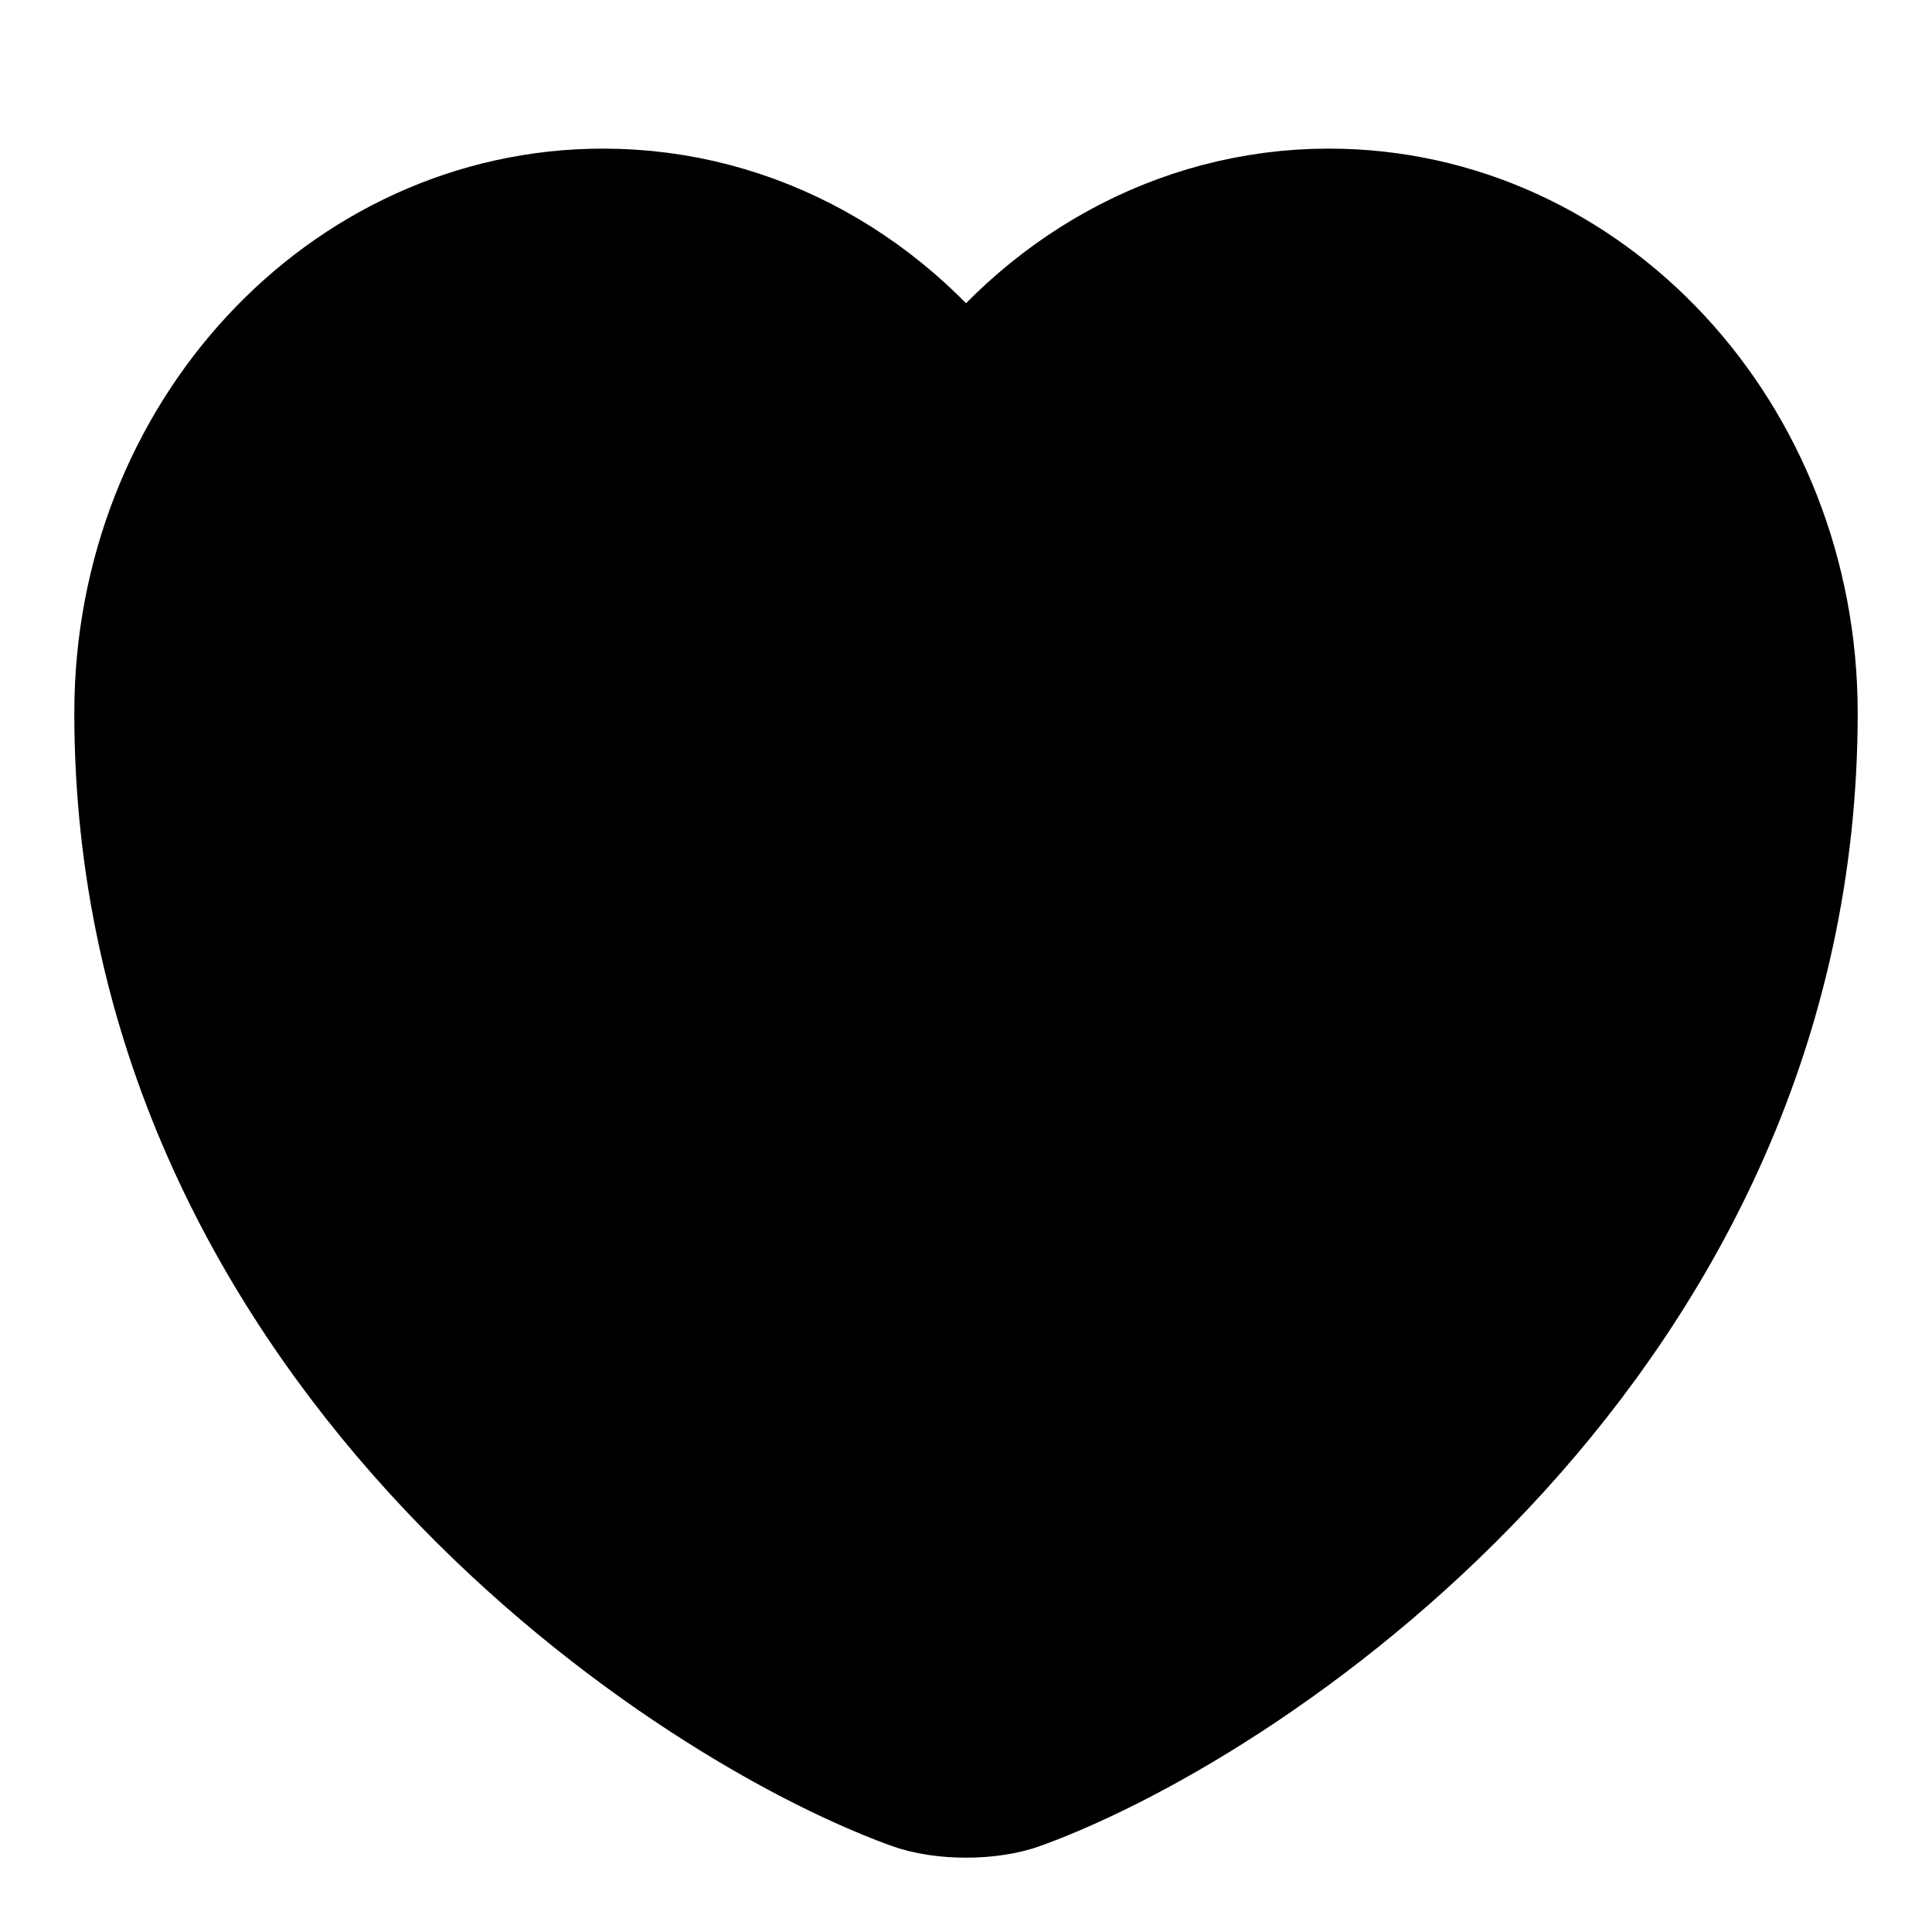
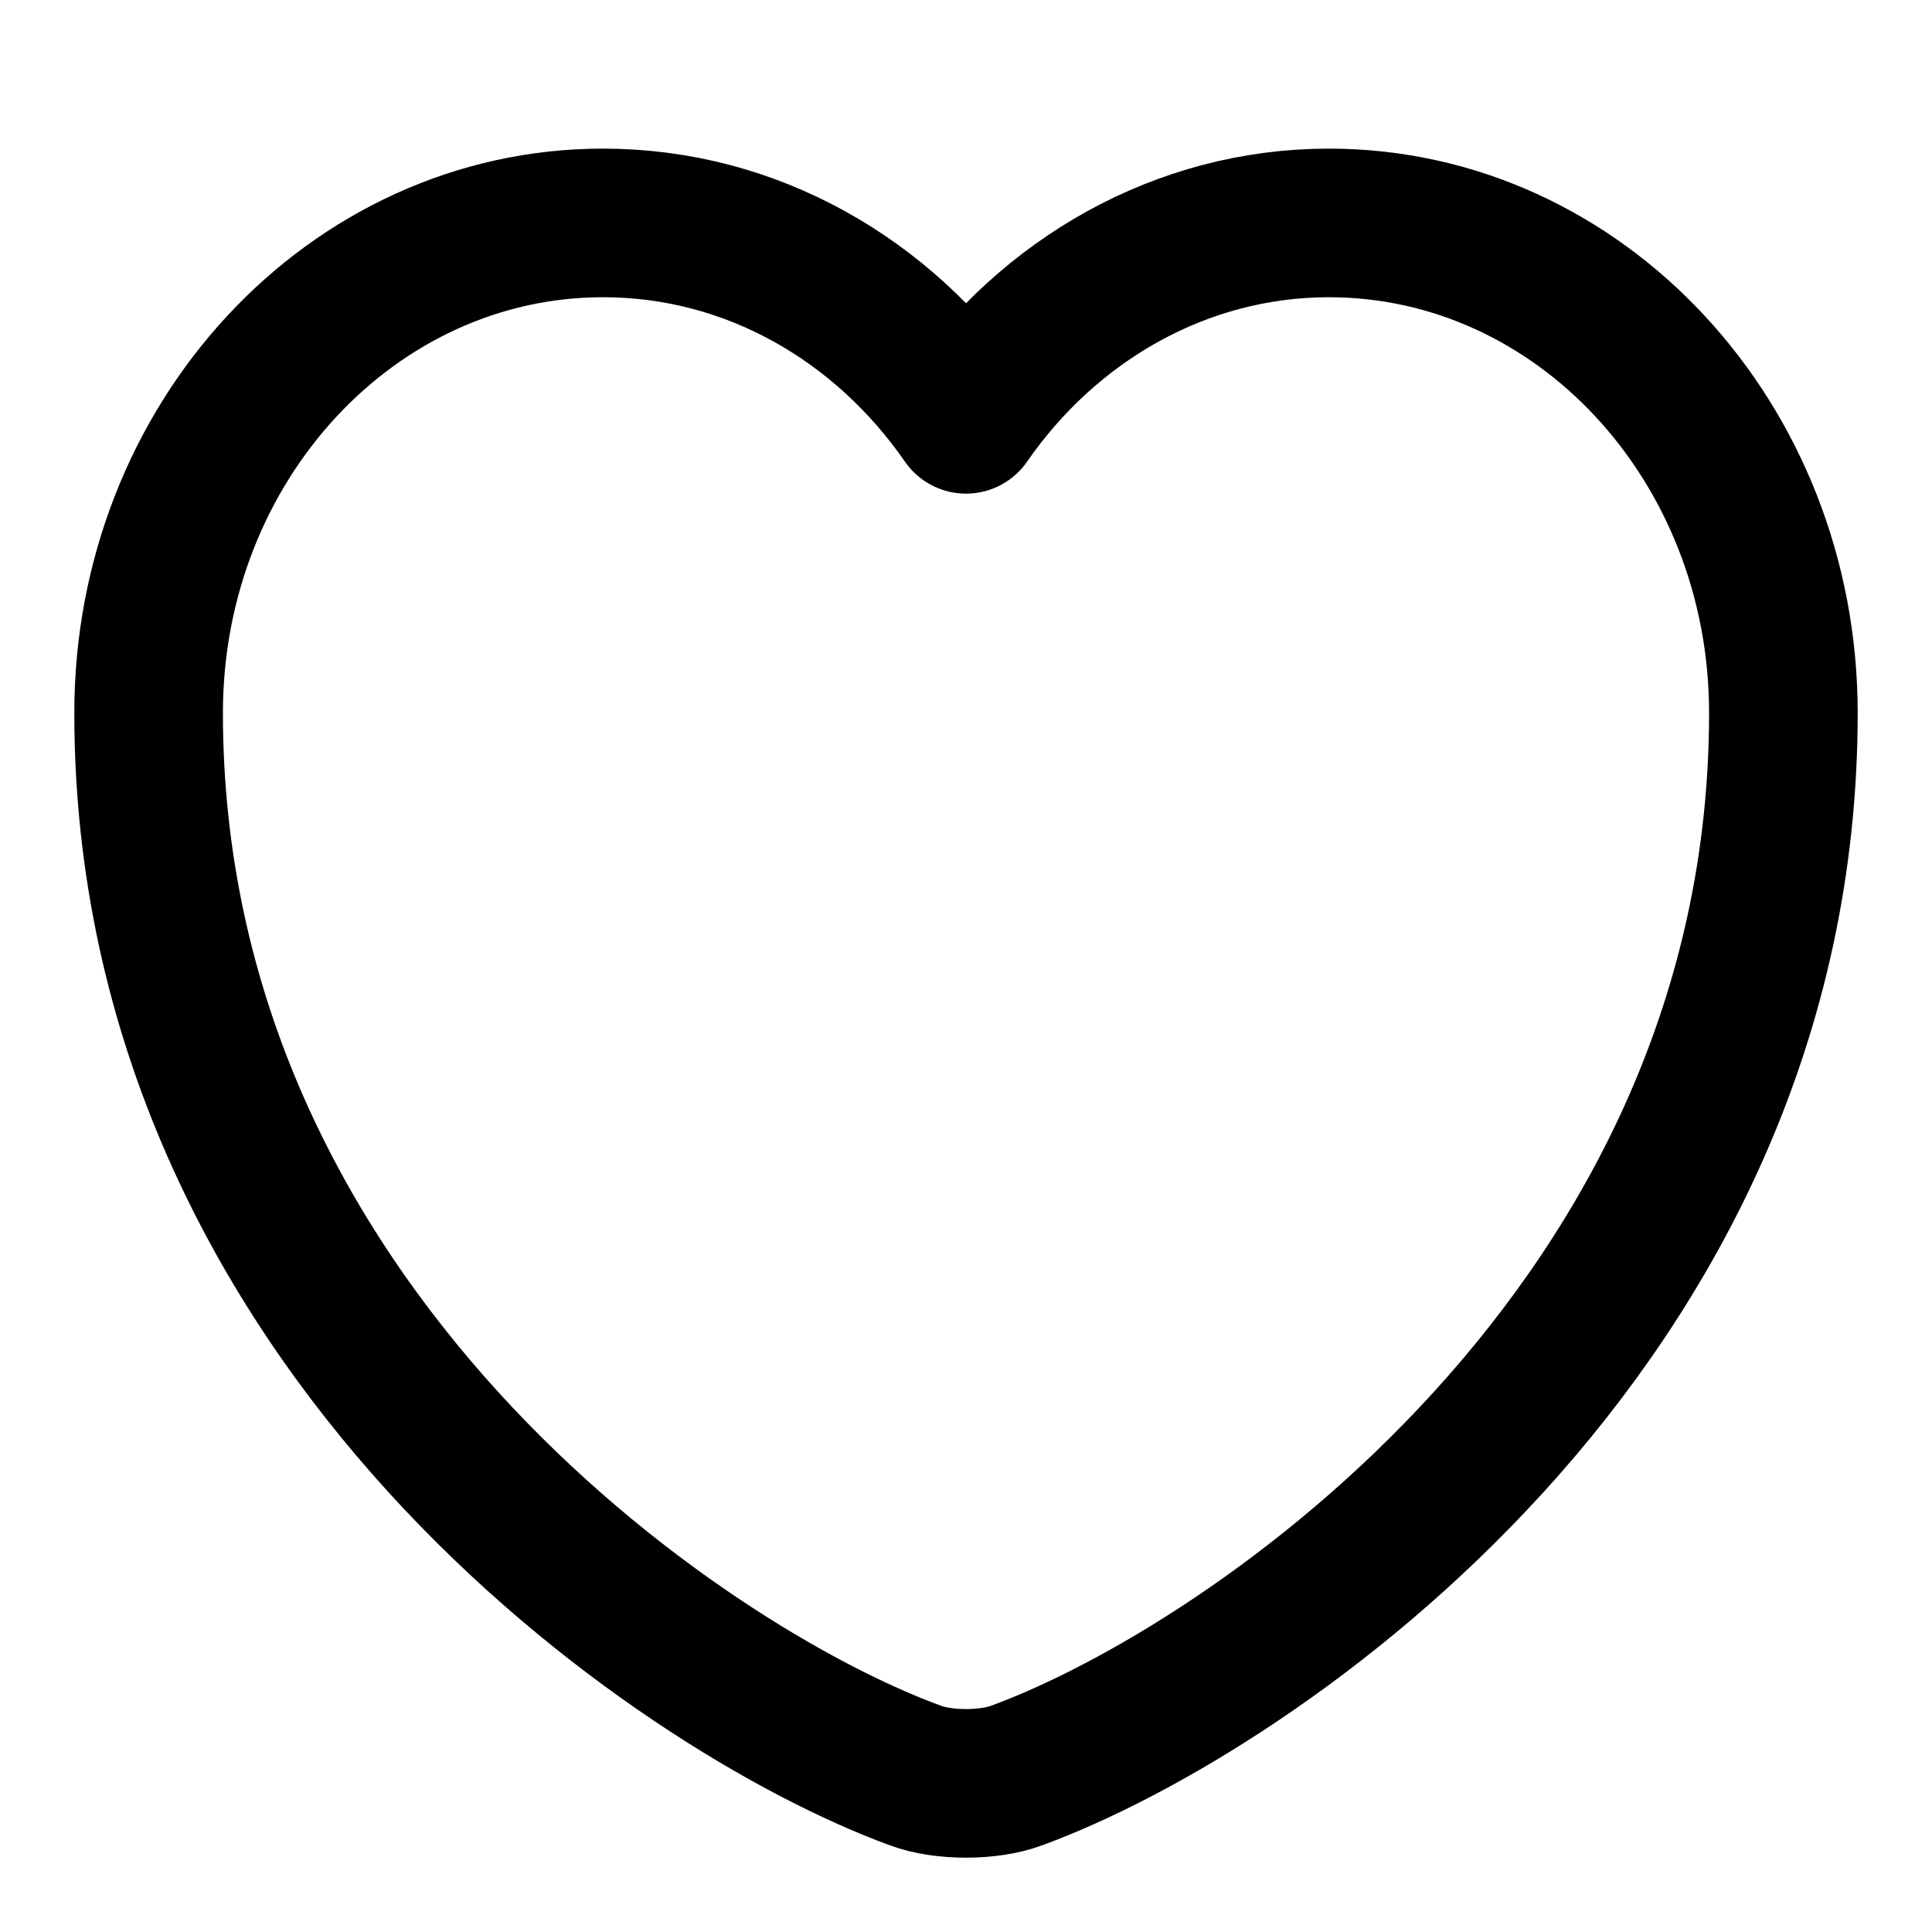
- <svg xmlns="http://www.w3.org/2000/svg" width="26" height="26" viewBox="0 0 26 26">
+ <svg xmlns="http://www.w3.org/2000/svg" width="26" height="26" fill="none" viewBox="0 0 26 26">
  <path d="M13.682 23.894c-.374.141-.99.141-1.364 0C9.128 22.726 2 17.854 2 9.594 2 5.95 4.739 3 8.116 3 10.118 3 11.889 4.038 13 5.643 14.111 4.038 15.893 3 17.884 3 21.261 3 24 5.95 24 9.595c0 8.258-7.128 13.13-10.318 14.299z" stroke="currentColor" stroke-width="2" stroke-linecap="round" stroke-linejoin="round" />
</svg>
